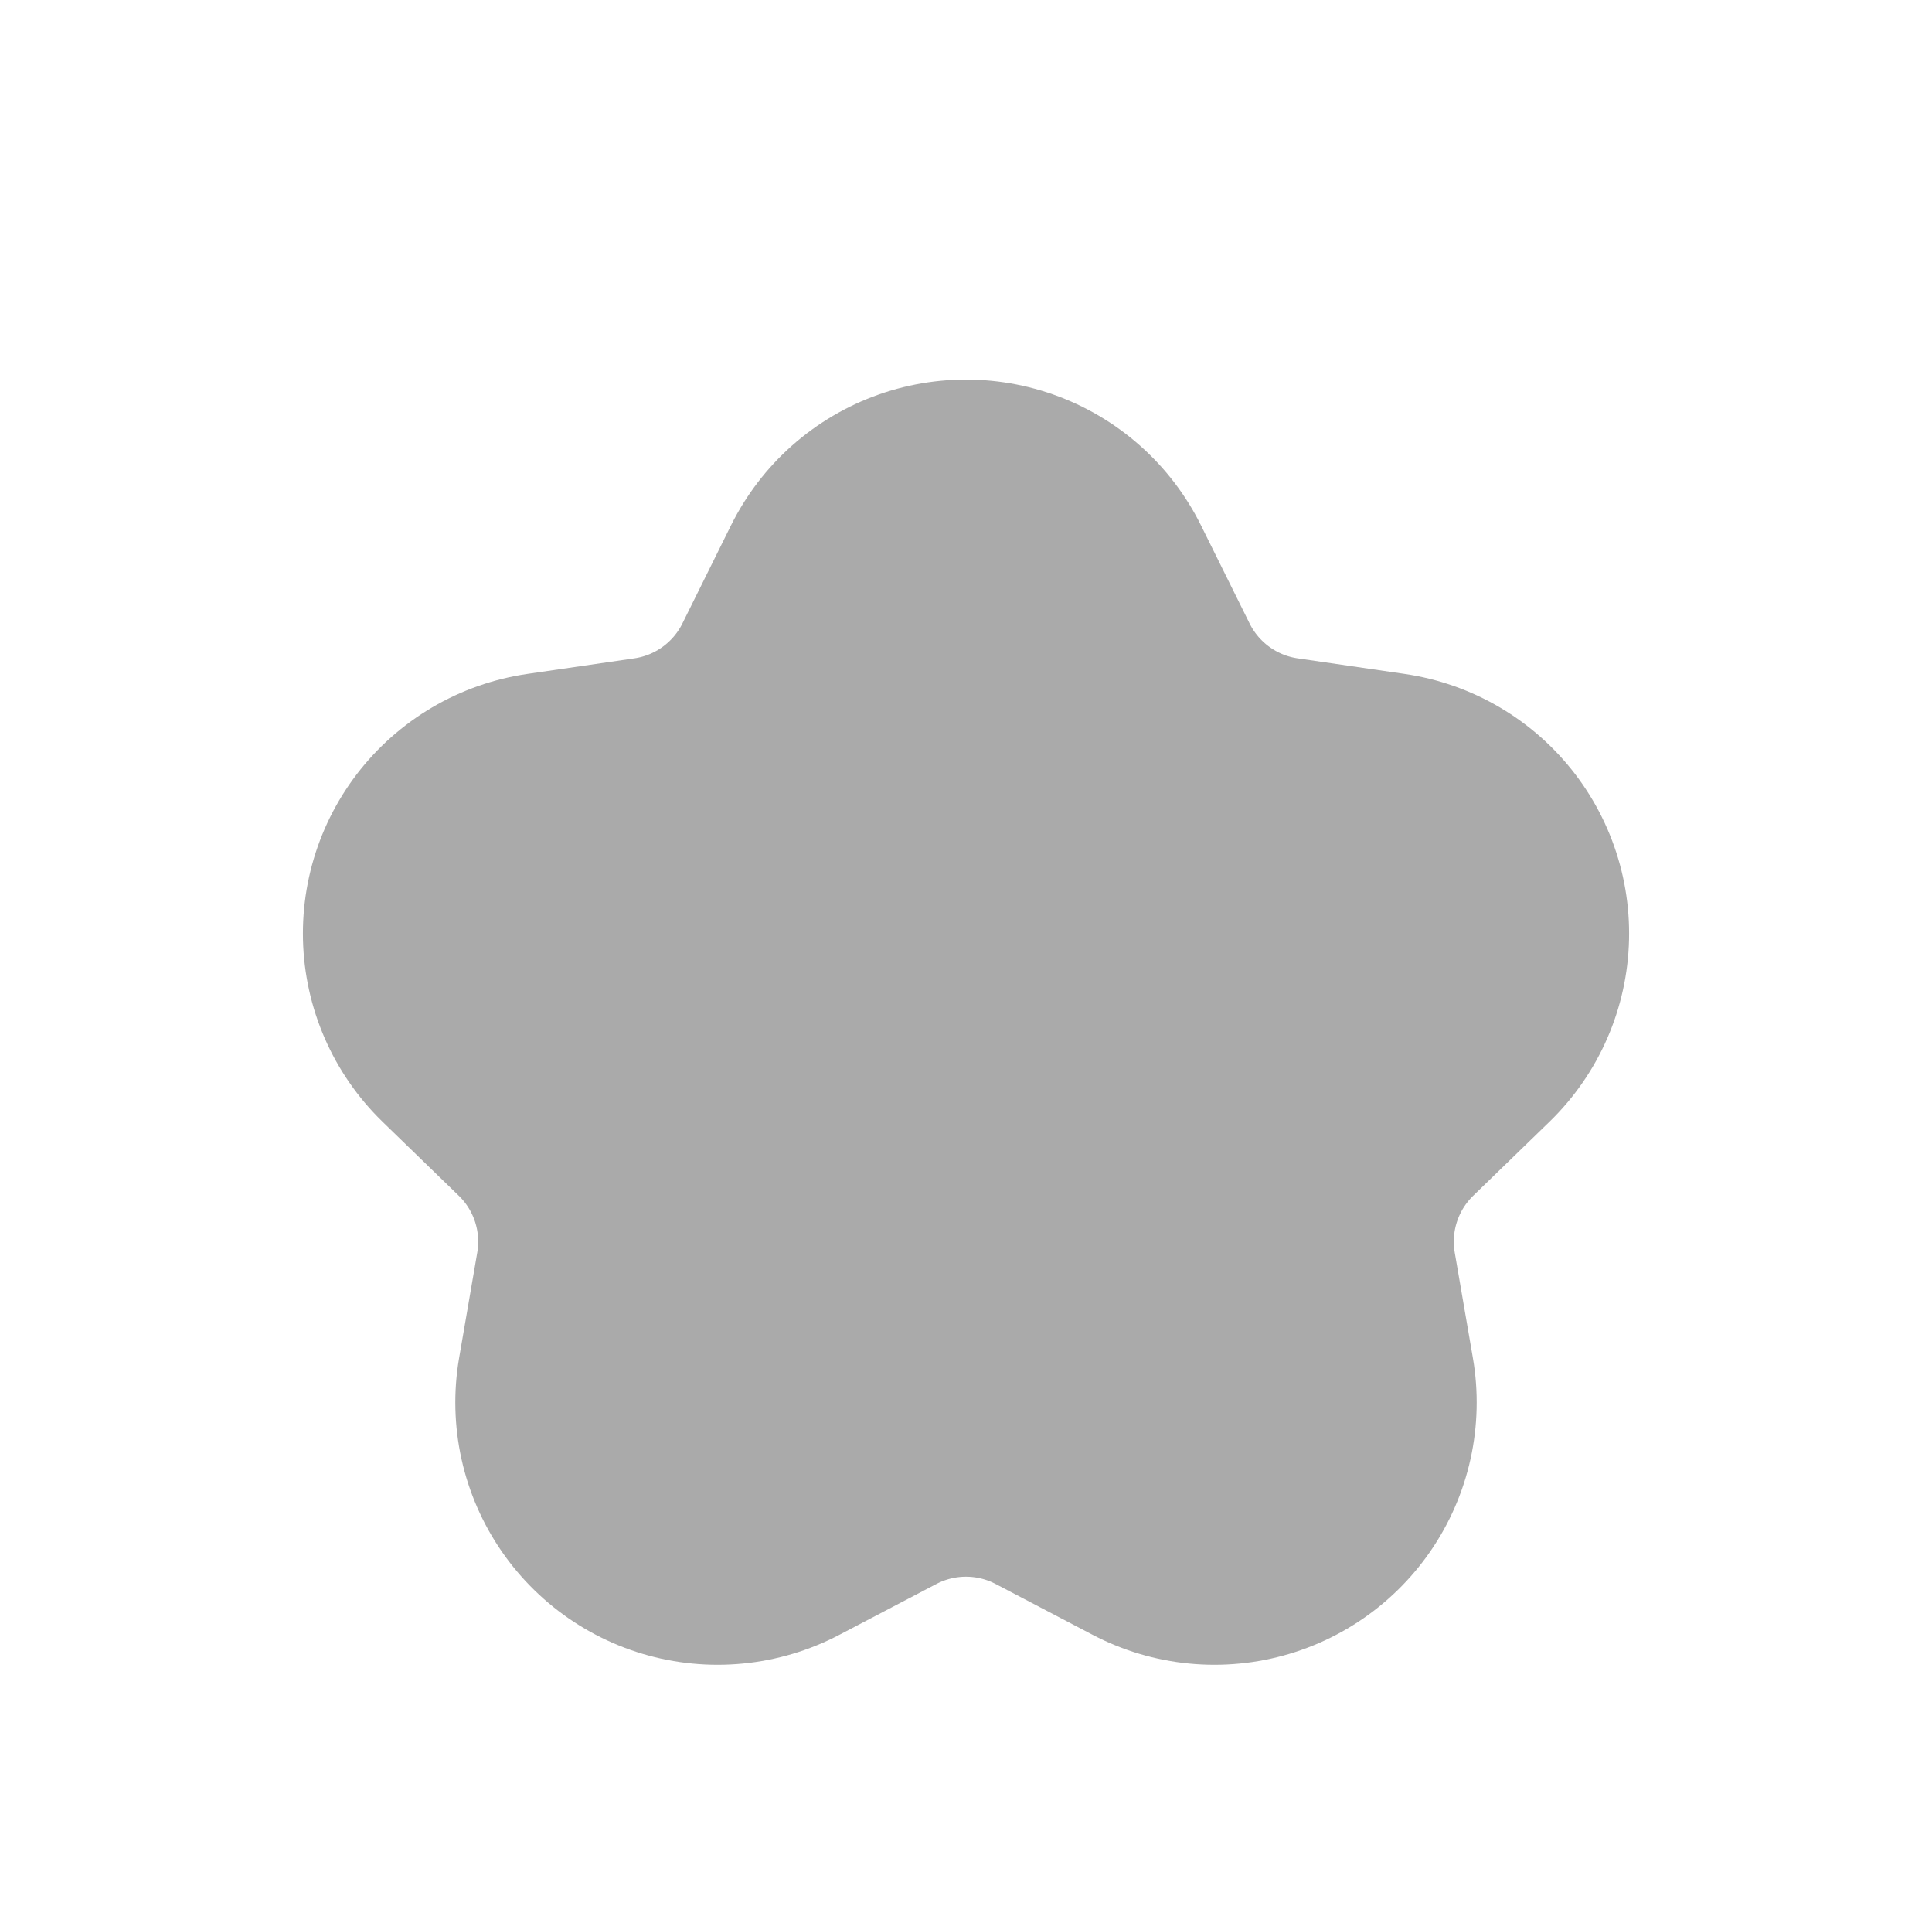
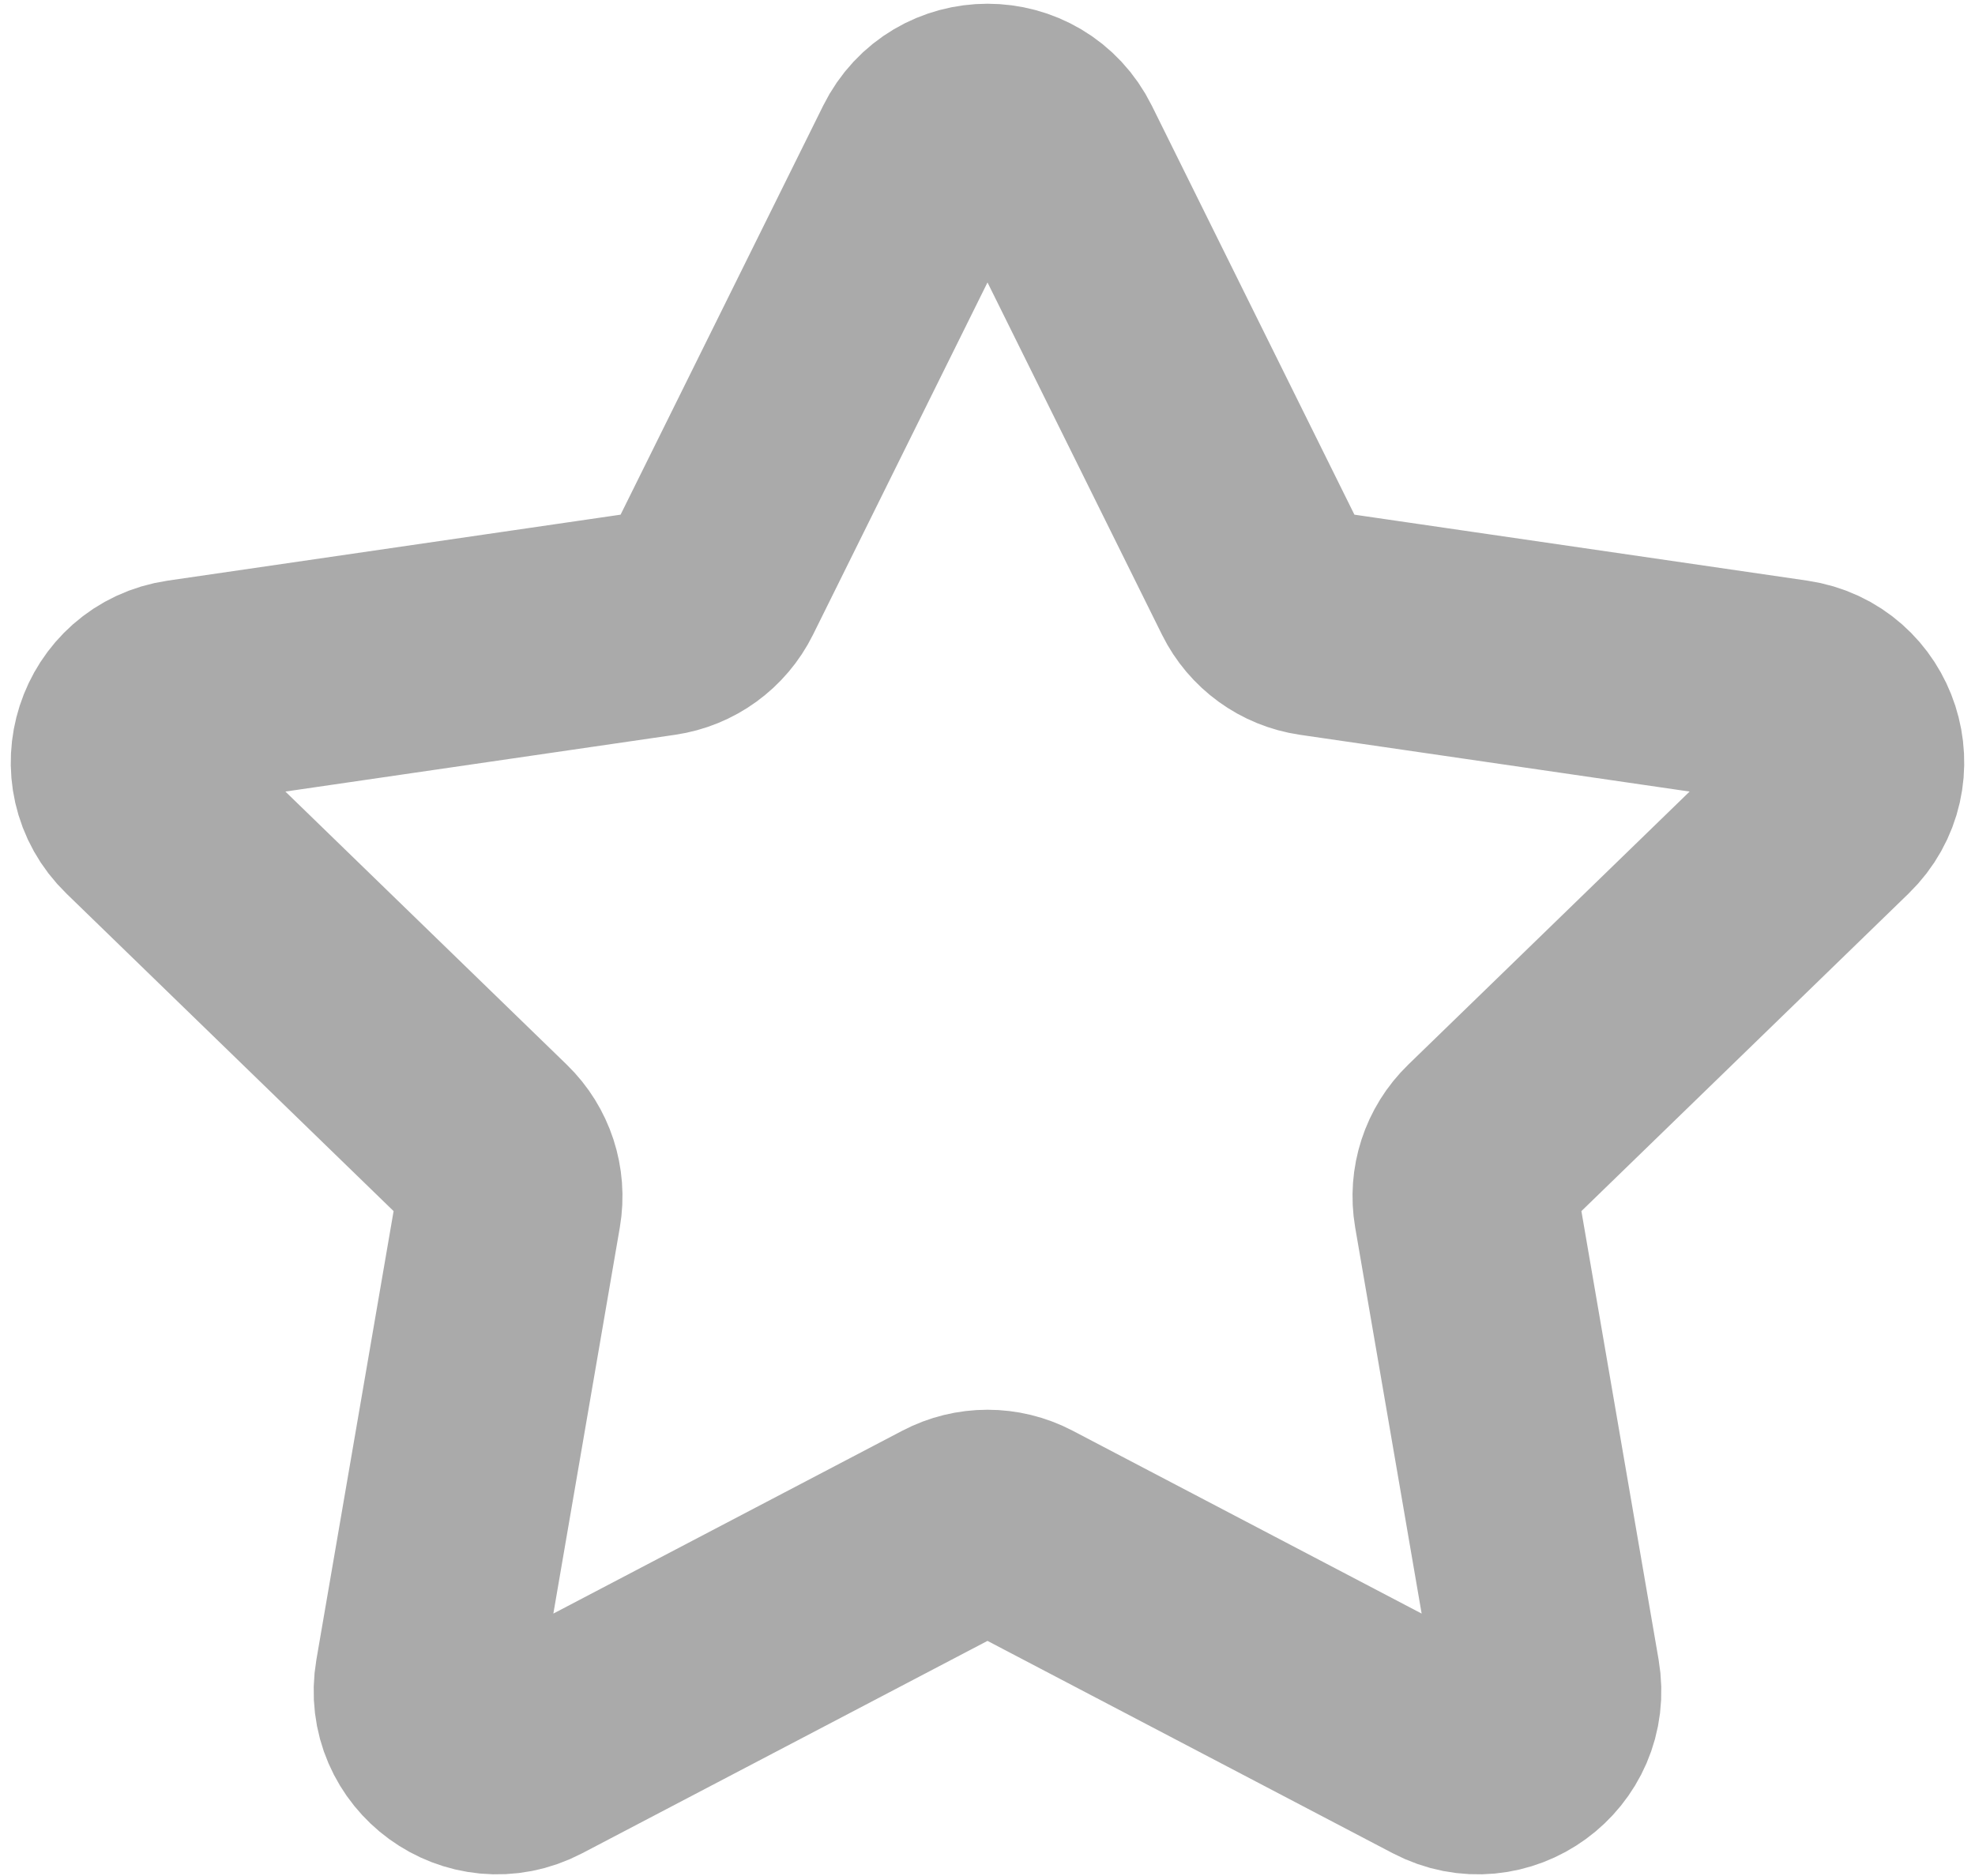
- <svg xmlns="http://www.w3.org/2000/svg" width="151" height="150" viewBox="0 0 151 150" fill="none">
-   <path d="M71.703 57.82L75.5 50.159L79.297 57.82C83.017 65.324 90.184 70.523 98.472 71.729L106.826 72.945L100.871 78.721C94.826 84.584 92.066 93.054 93.495 101.353L94.914 109.591L87.33 105.62C79.921 101.739 71.079 101.739 63.67 105.62L56.086 109.591L57.505 101.353C58.934 93.054 56.174 84.584 50.129 78.721L44.174 72.945L52.528 71.729C60.816 70.523 67.983 65.324 71.703 57.82Z" stroke="#AAAAAA" stroke-width="41" stroke-linecap="round" stroke-linejoin="round" />
+ <svg xmlns="http://www.w3.org/2000/svg" width="140" height="133" viewBox="0 0 140 133" fill="none">
+   <path d="M65.519 11.046C67.356 7.338 72.644 7.338 74.481 11.046L89.539 41.449C90.268 42.92 91.673 43.941 93.299 44.177L126.953 49.08C131.058 49.678 132.691 54.726 129.714 57.615L105.392 81.224C104.208 82.374 103.667 84.034 103.947 85.66L109.689 119.025C110.392 123.107 106.11 126.224 102.441 124.301L72.321 108.516C70.868 107.754 69.132 107.754 67.679 108.516L37.559 124.301C33.89 126.224 29.608 123.107 30.311 119.025L36.053 85.66C36.333 84.034 35.792 82.374 34.608 81.224L10.286 57.615C7.309 54.726 8.942 49.678 13.047 49.08L46.701 44.177C48.327 43.941 49.732 42.92 50.461 41.449L65.519 11.046Z" stroke="#AAAAAA" stroke-width="16" stroke-linecap="round" stroke-linejoin="round" />
</svg>
